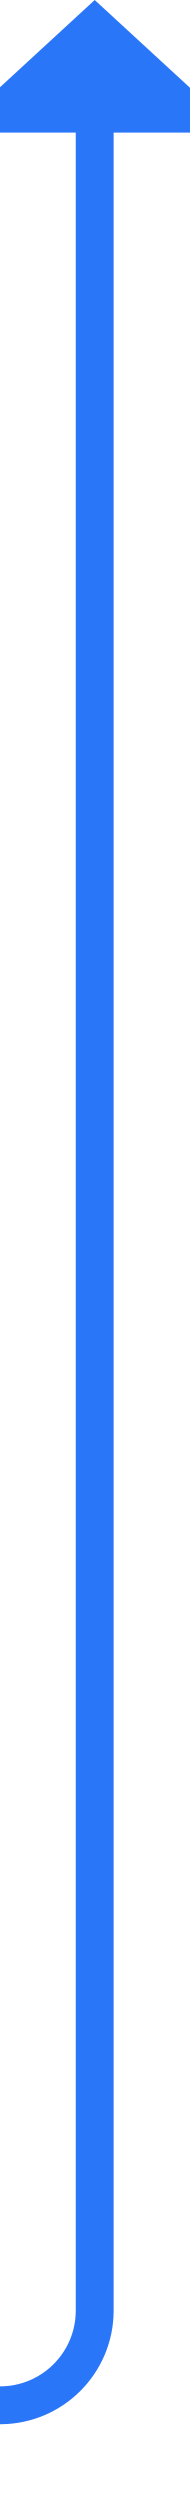
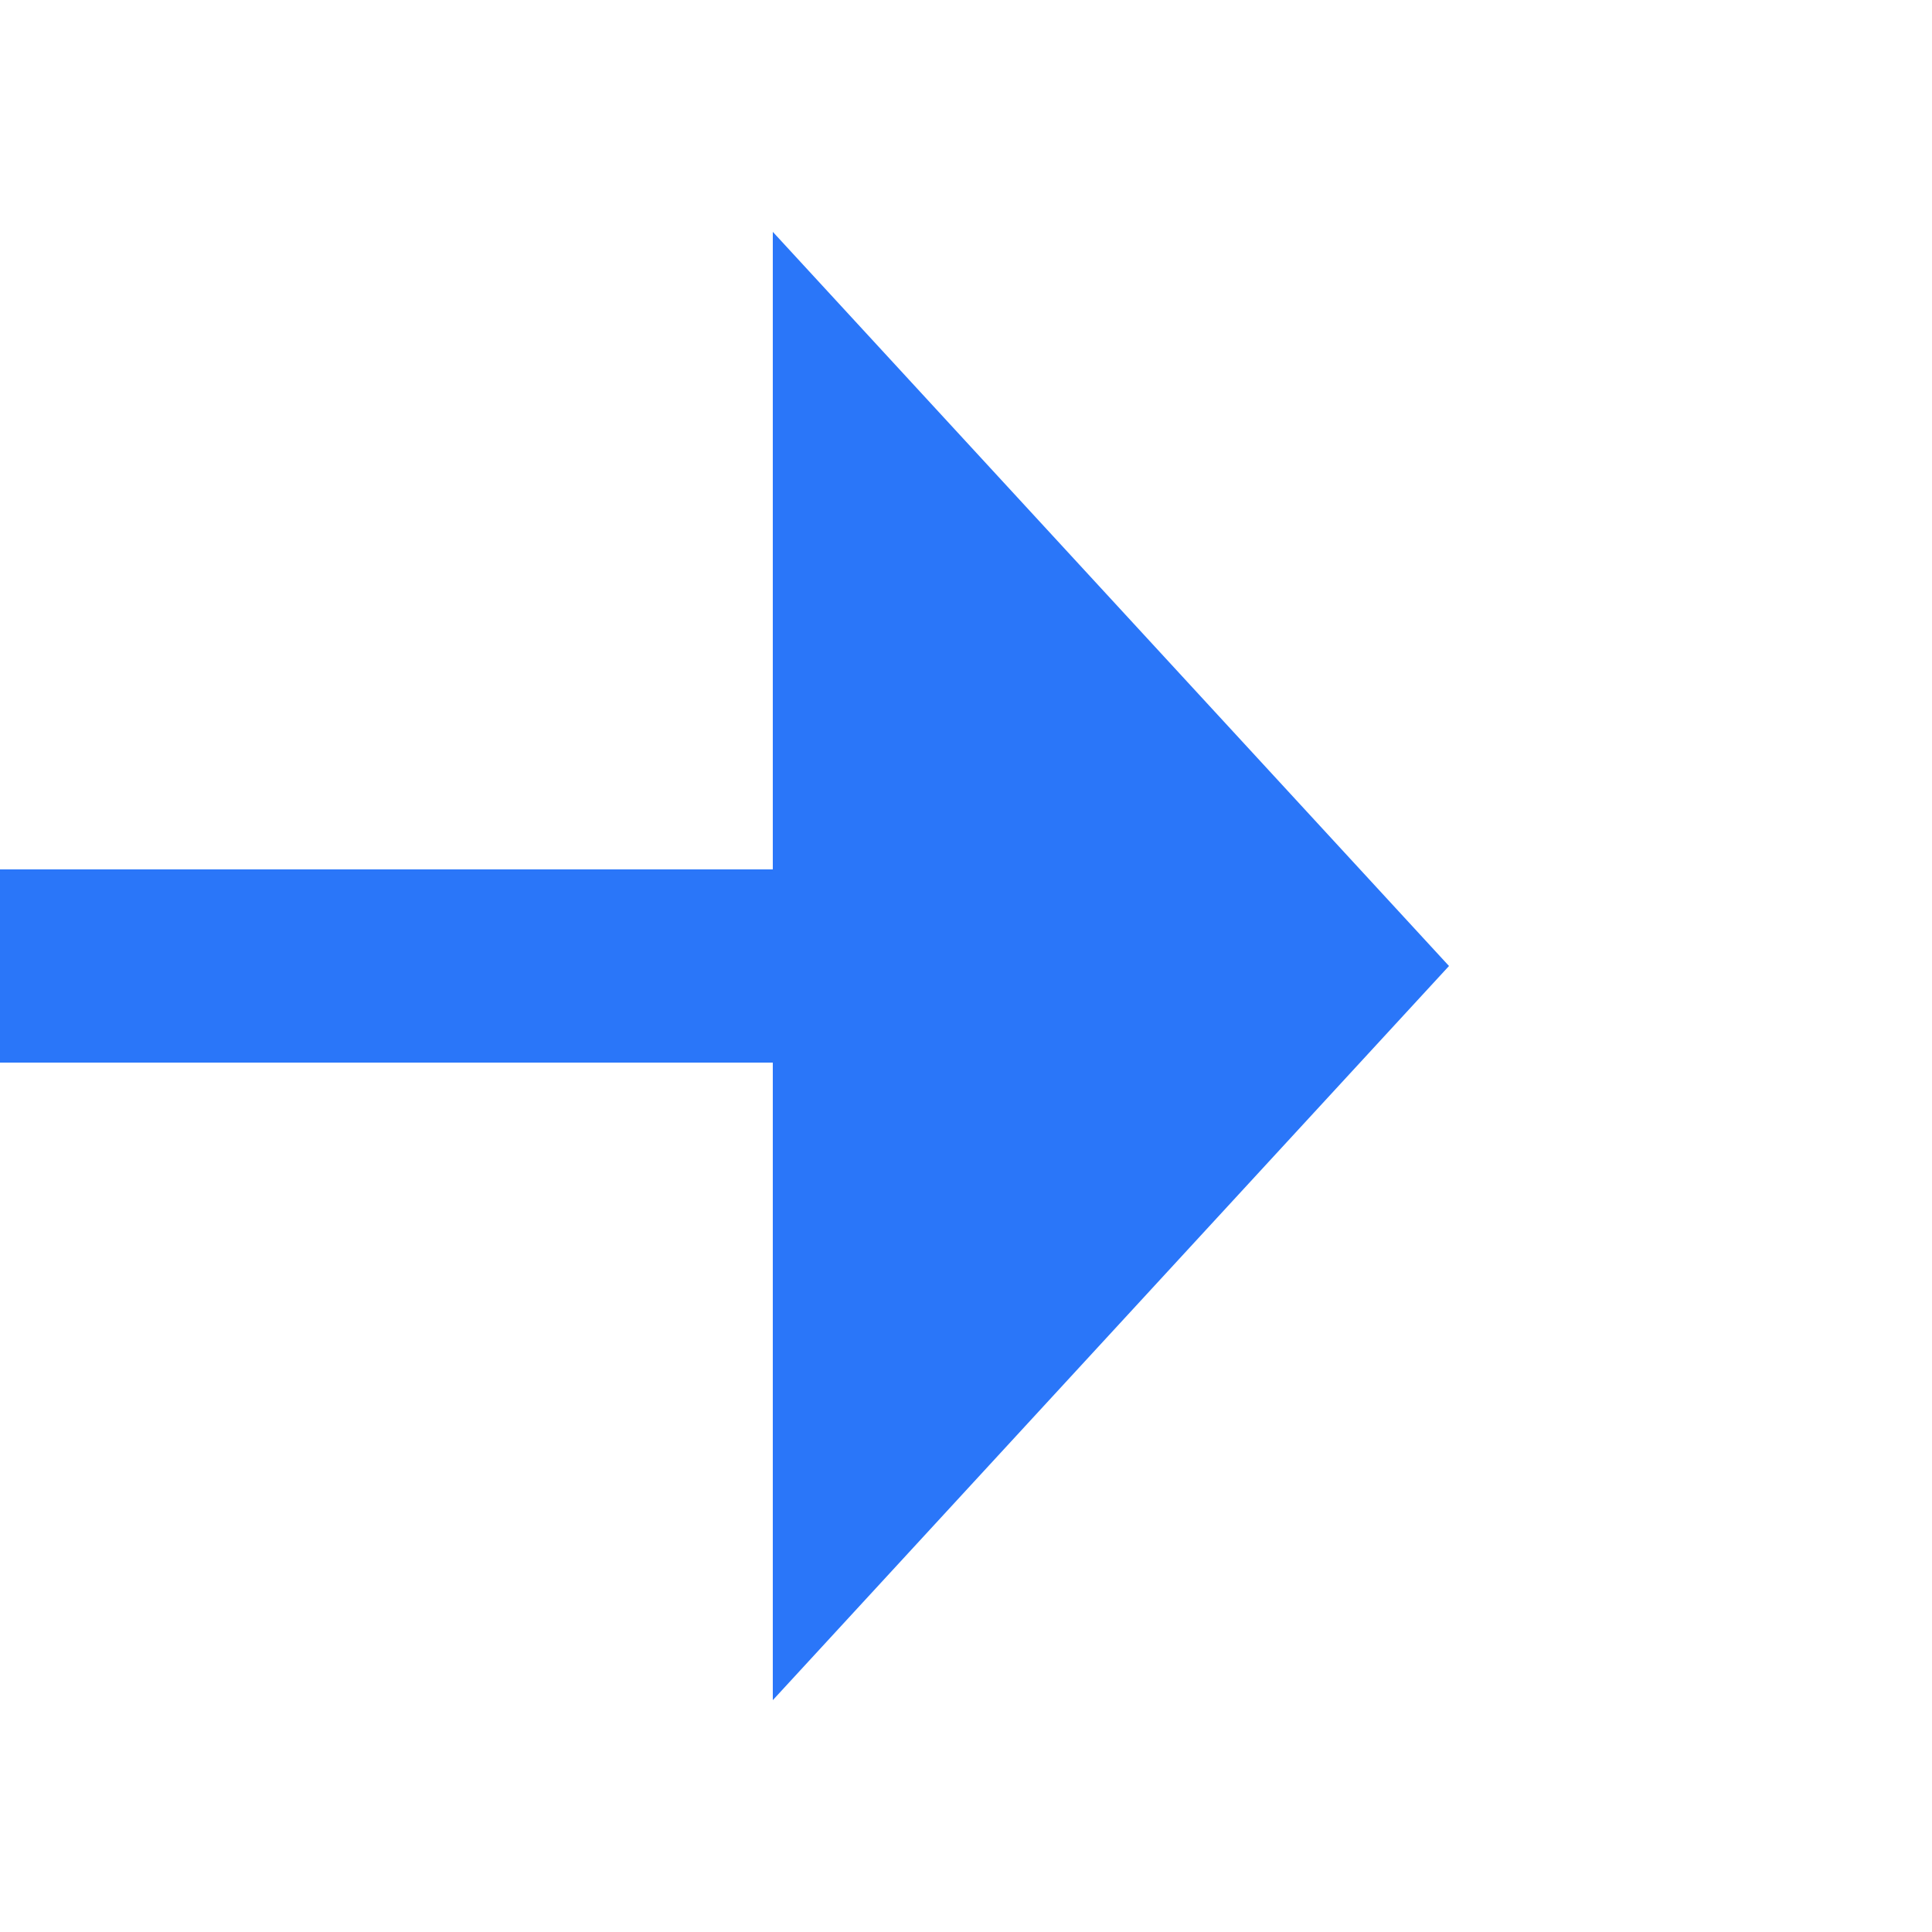
- <svg xmlns="http://www.w3.org/2000/svg" version="1.1" width="10px" height="132px" preserveAspectRatio="xMidYMin meet" viewBox="2694 1257  8 132">
-   <path d="M 2572 1384  L 2693 1384  A 5 5 0 0 0 2698 1379 L 2698 1263  " stroke-width="2" stroke="#2a76f9" fill="none" />
-   <path d="M 2705.6 1264  L 2698 1257  L 2690.4 1264  L 2705.6 1264  Z " fill-rule="nonzero" fill="#2a76f9" stroke="none" />
+ <svg xmlns="http://www.w3.org/2000/svg" version="1.1" width="20px" height="20px" preserveAspectRatio="xMinYMid meet" viewBox="3226 1191  20 18">
+   <path d="M 3155 1200  L 3235 1200  " stroke-width="2" stroke="#2a76f9" fill="none" />
+   <path d="M 3234 1207.6  L 3241 1200  L 3234 1192.4  L 3234 1207.6  Z " fill-rule="nonzero" fill="#2a76f9" stroke="none" />
</svg>
